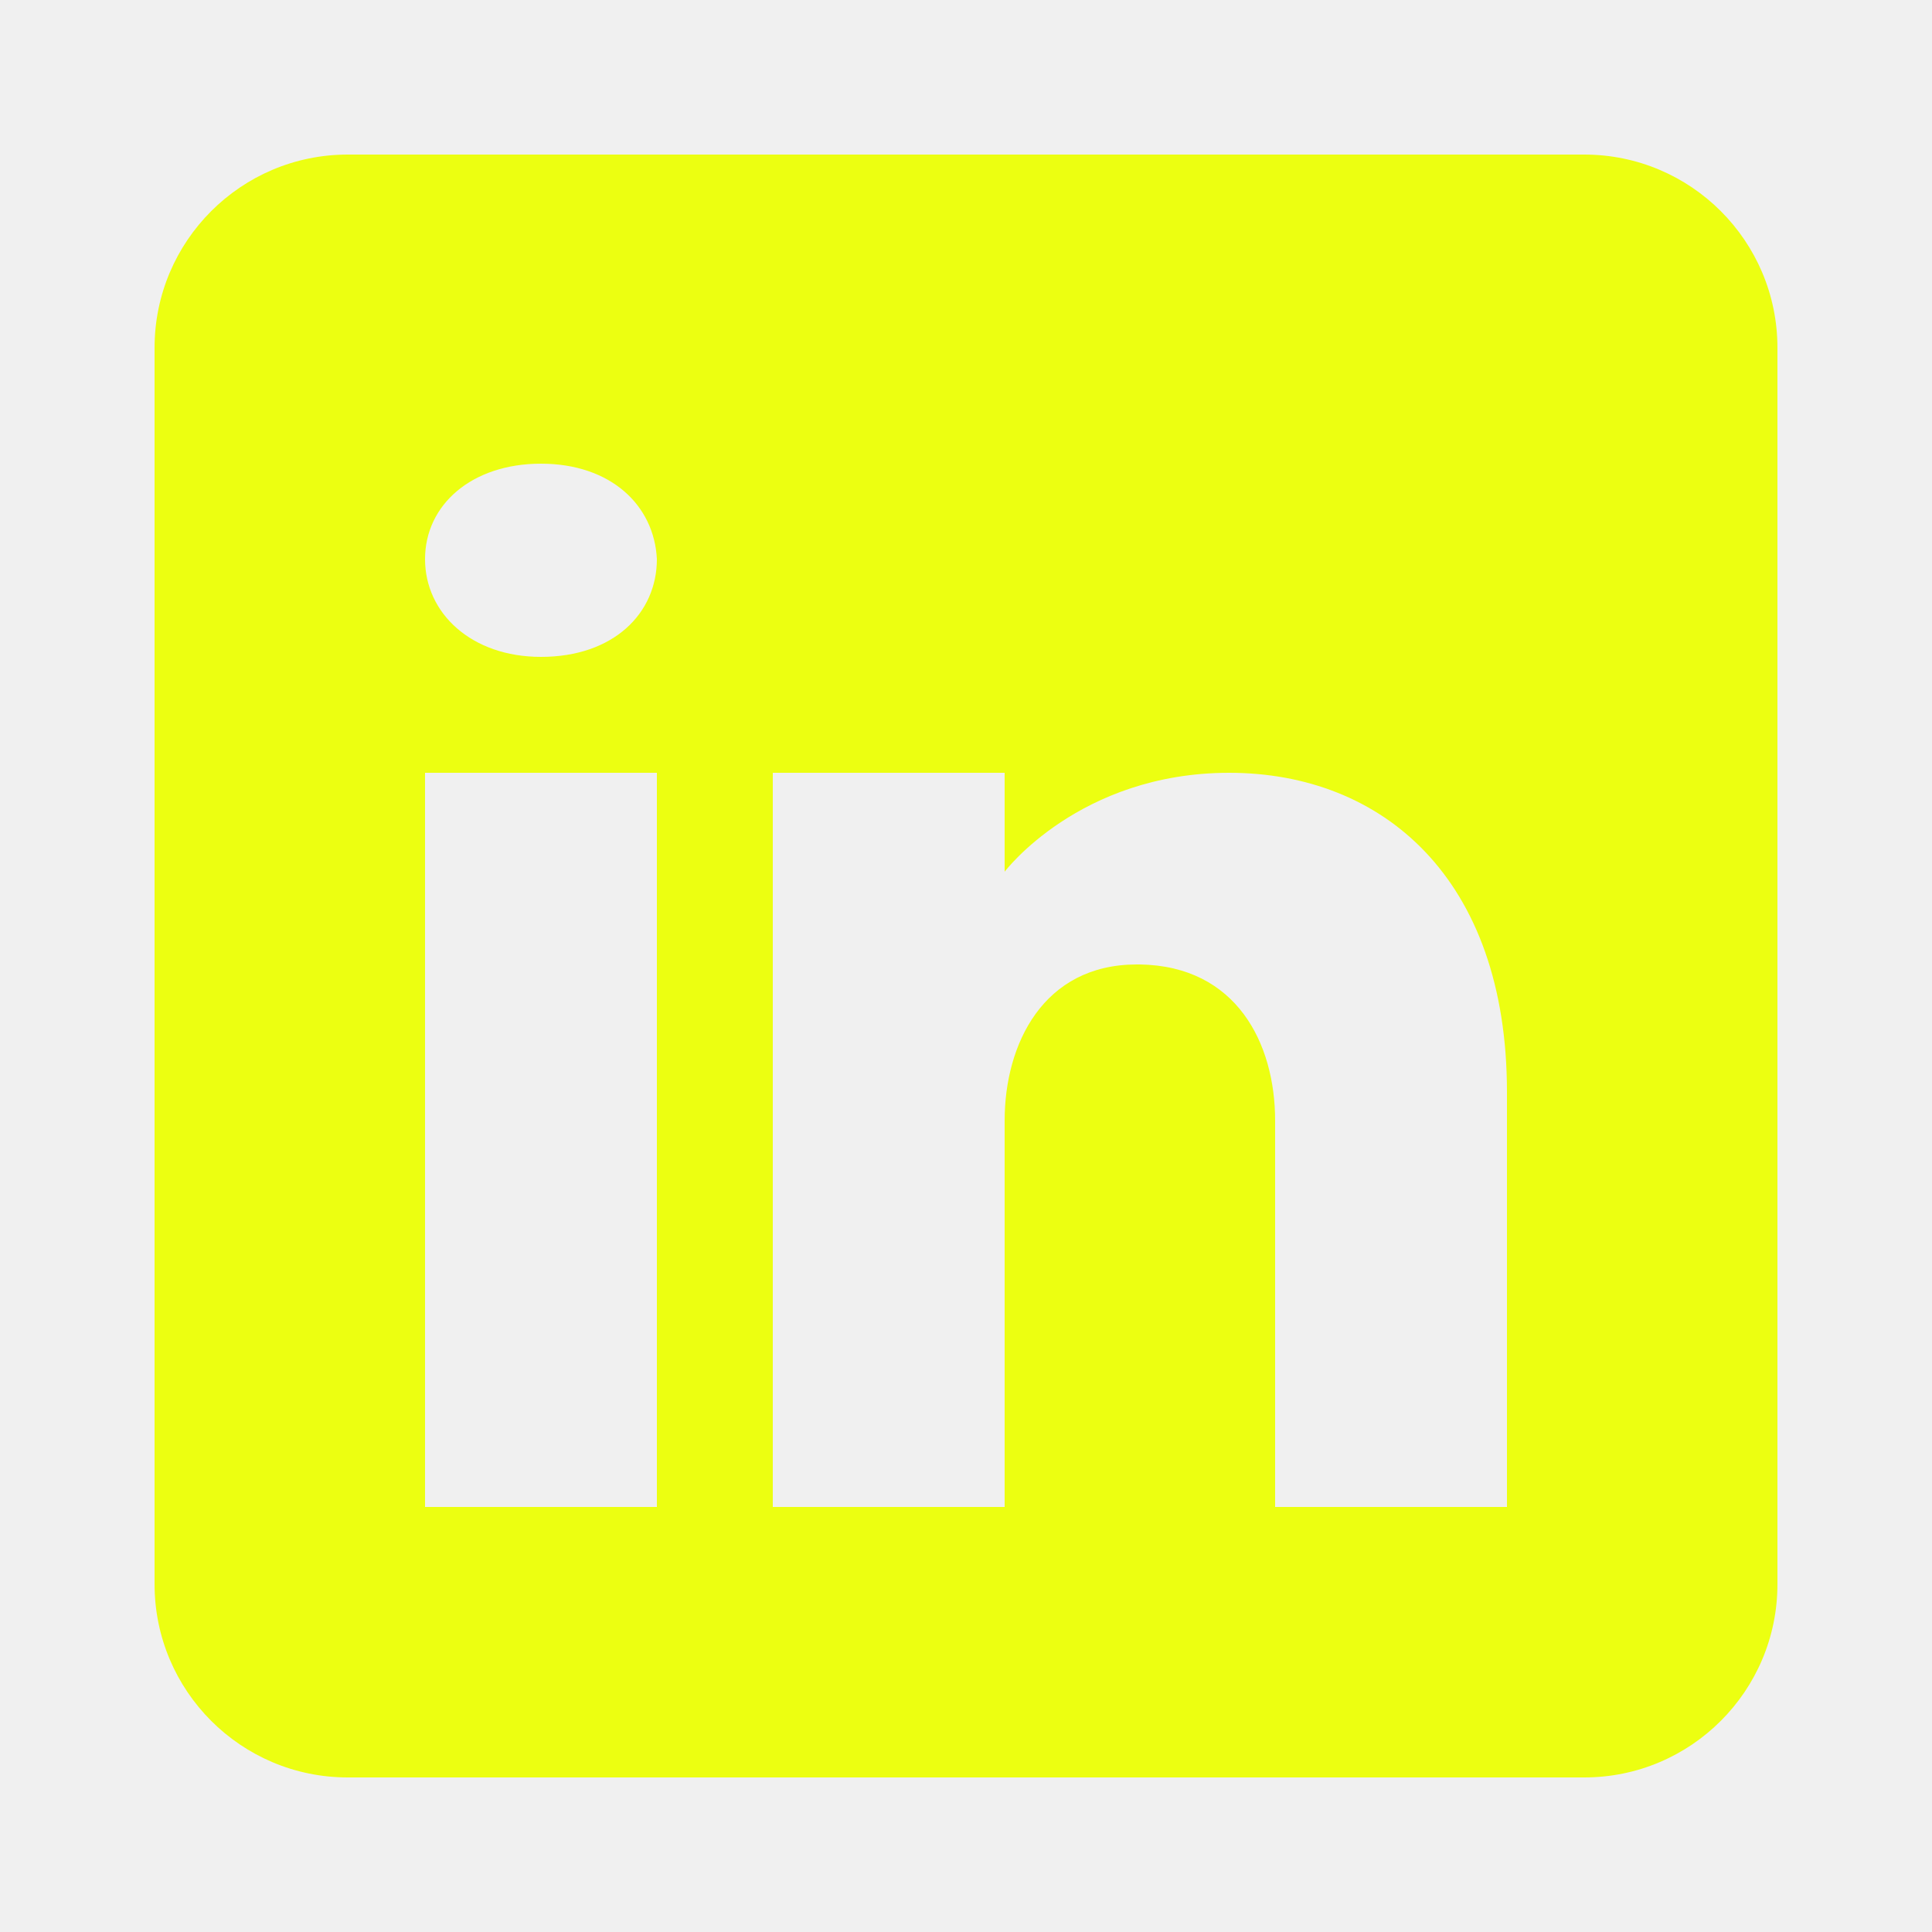
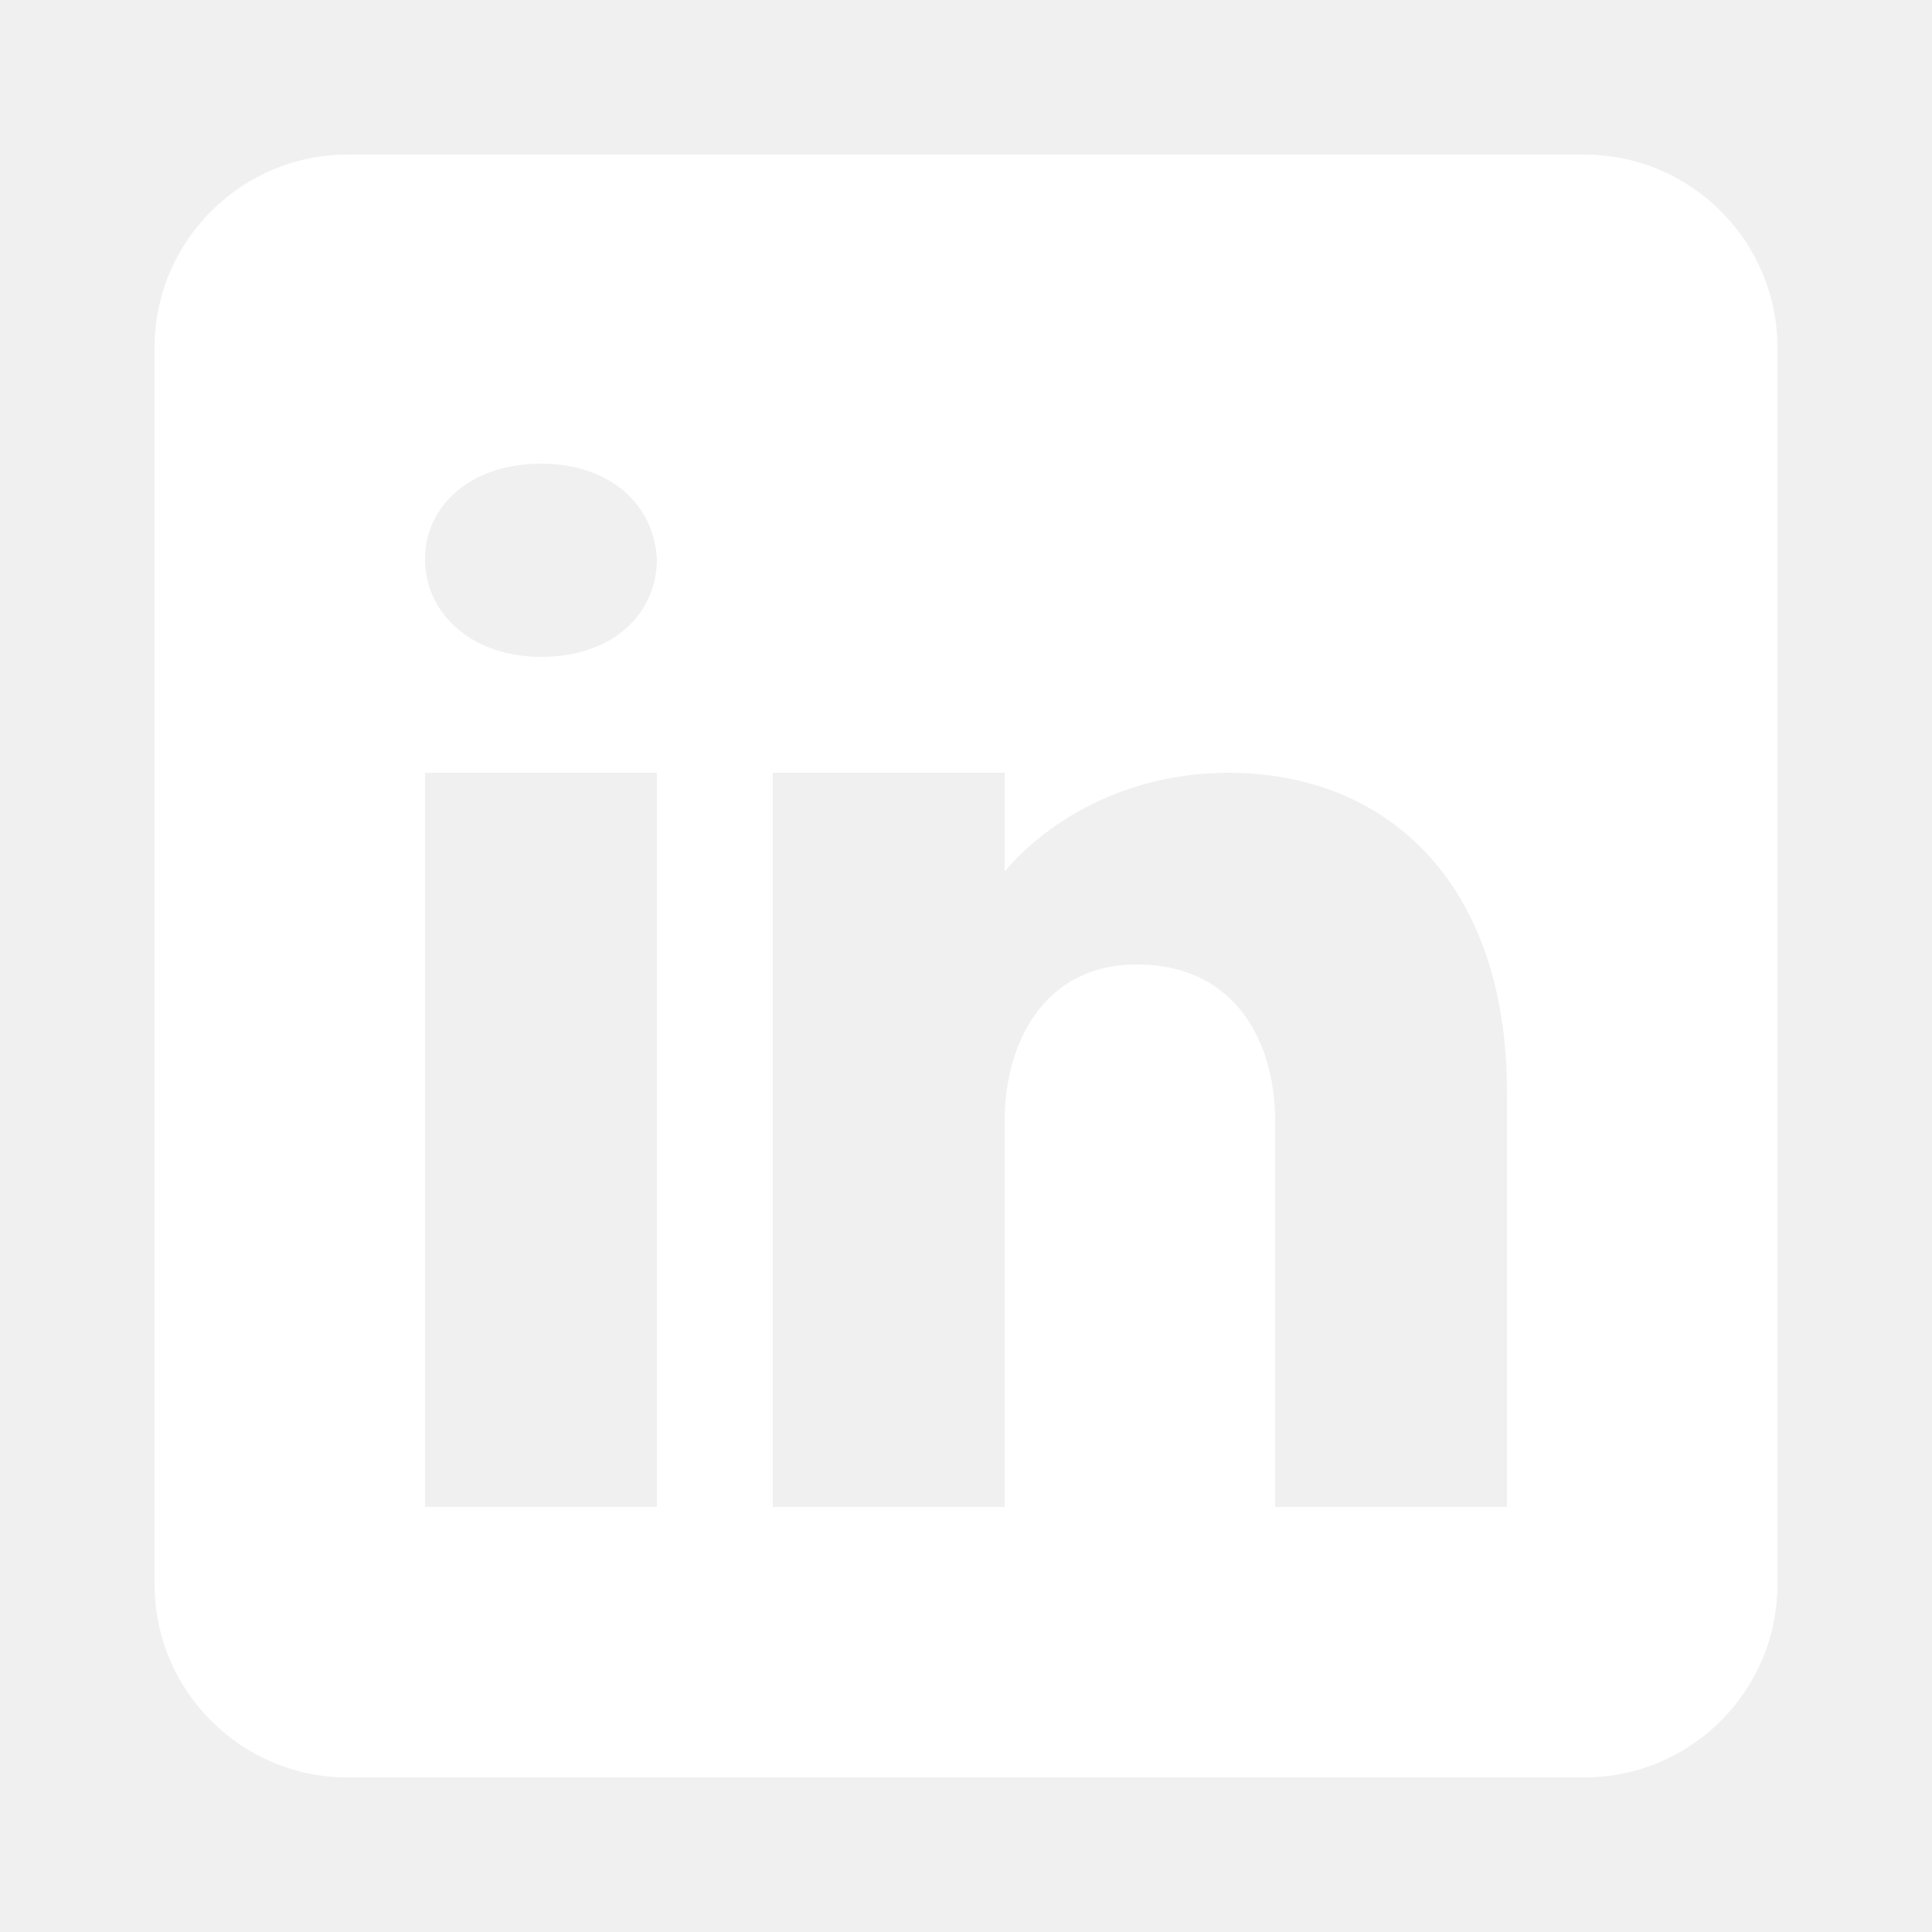
<svg xmlns="http://www.w3.org/2000/svg" viewBox="0,0,256,256" width="100px" height="100px">
-   <g fill="#ecff11" fill-rule="nonzero" stroke="none" stroke-width="1" stroke-linecap="butt" stroke-linejoin="miter" stroke-miterlimit="10" stroke-dasharray="" stroke-dashoffset="0" font-family="none" font-weight="none" font-size="none" text-anchor="none" style="mix-blend-mode: normal">
+   <g fill="#FFFFFF" fill-rule="nonzero" stroke="none" stroke-width="1" stroke-linecap="butt" stroke-linejoin="miter" stroke-miterlimit="10" stroke-dasharray="" stroke-dashoffset="0" font-family="none" font-weight="none" font-size="none" text-anchor="none" style="mix-blend-mode: normal">
    <g transform="scale(5.12,5.12)">
      <path d="M41,4h-32c-2.76,0 -5,2.24 -5,5v32c0,2.76 2.24,5 5,5h32c2.76,0 5,-2.24 5,-5v-32c0,-2.76 -2.24,-5 -5,-5zM17,20v19h-6v-19zM11,14.47c0,-1.4 1.2,-2.47 3,-2.47c1.8,0 2.93,1.07 3,2.47c0,1.4 -1.12,2.53 -3,2.53c-1.8,0 -3,-1.13 -3,-2.53zM39,39h-6c0,0 0,-9.26 0,-10c0,-2 -1,-4 -3.5,-4.04h-0.08c-2.42,0 -3.42,2.06 -3.42,4.04c0,0.91 0,10 0,10h-6v-19h6v2.56c0,0 1.93,-2.56 5.81,-2.56c3.97,0 7.19,2.73 7.19,8.26z" />
    </g>
  </g>
</svg>
